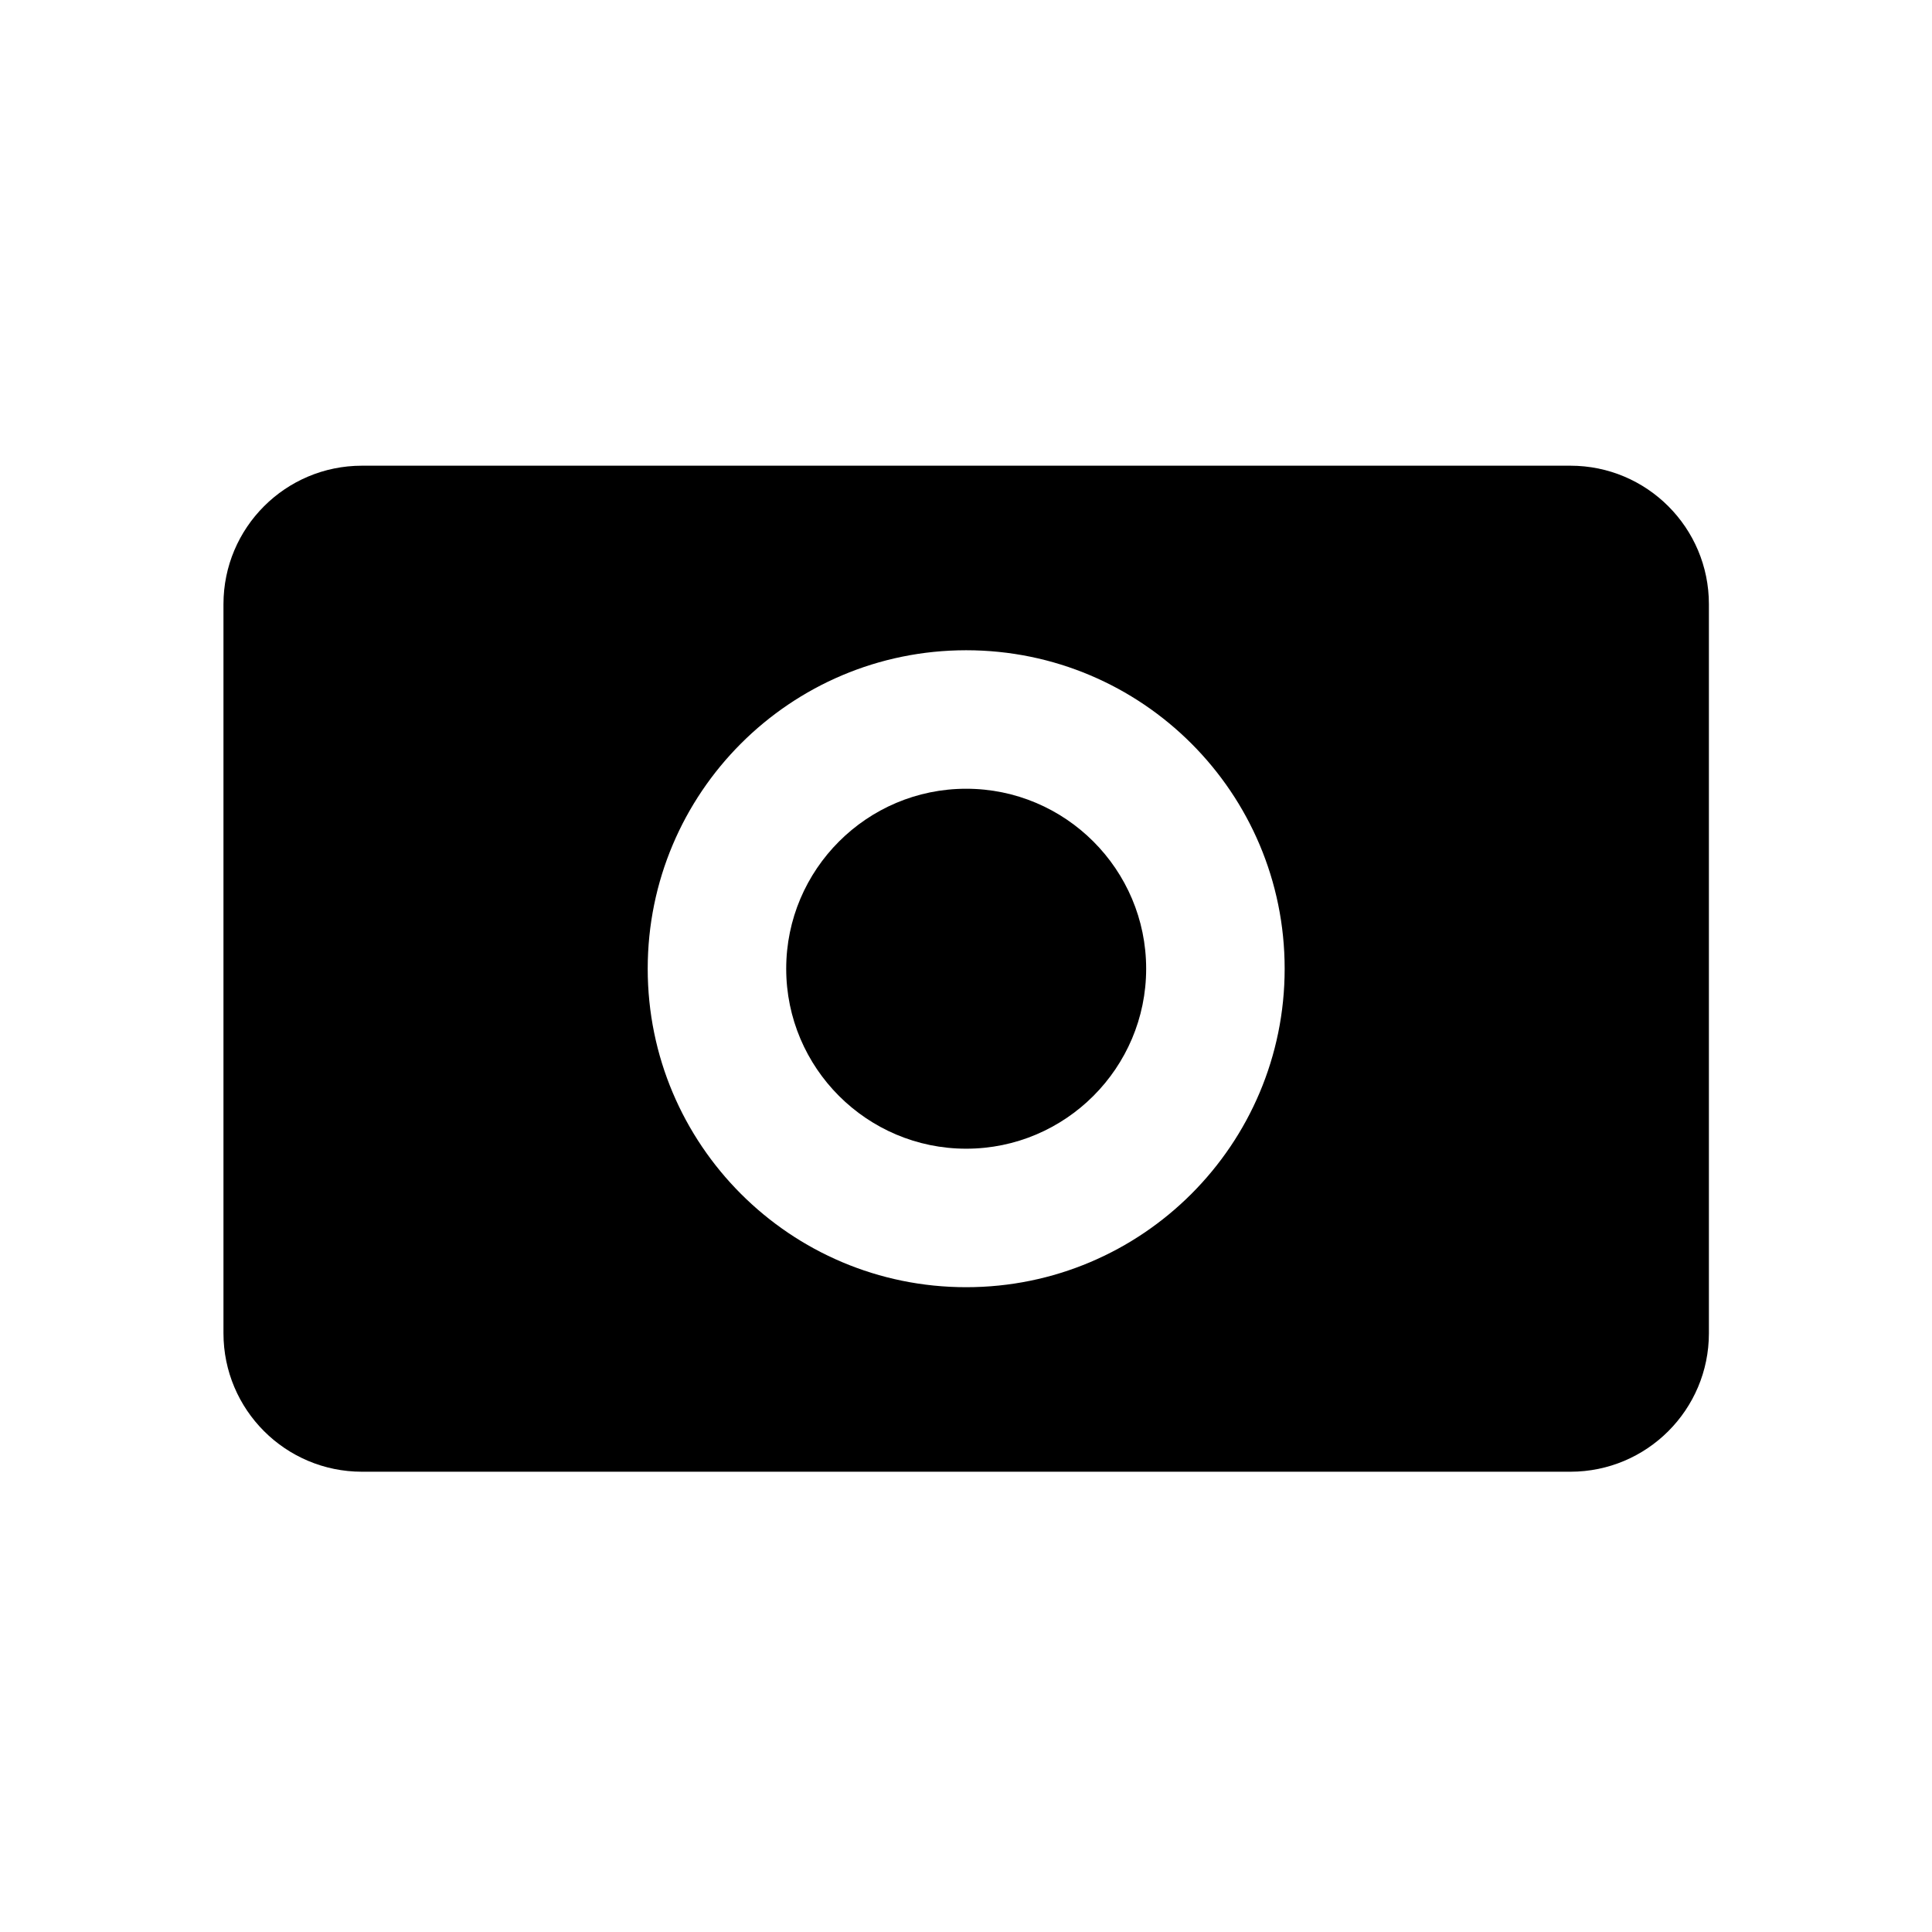
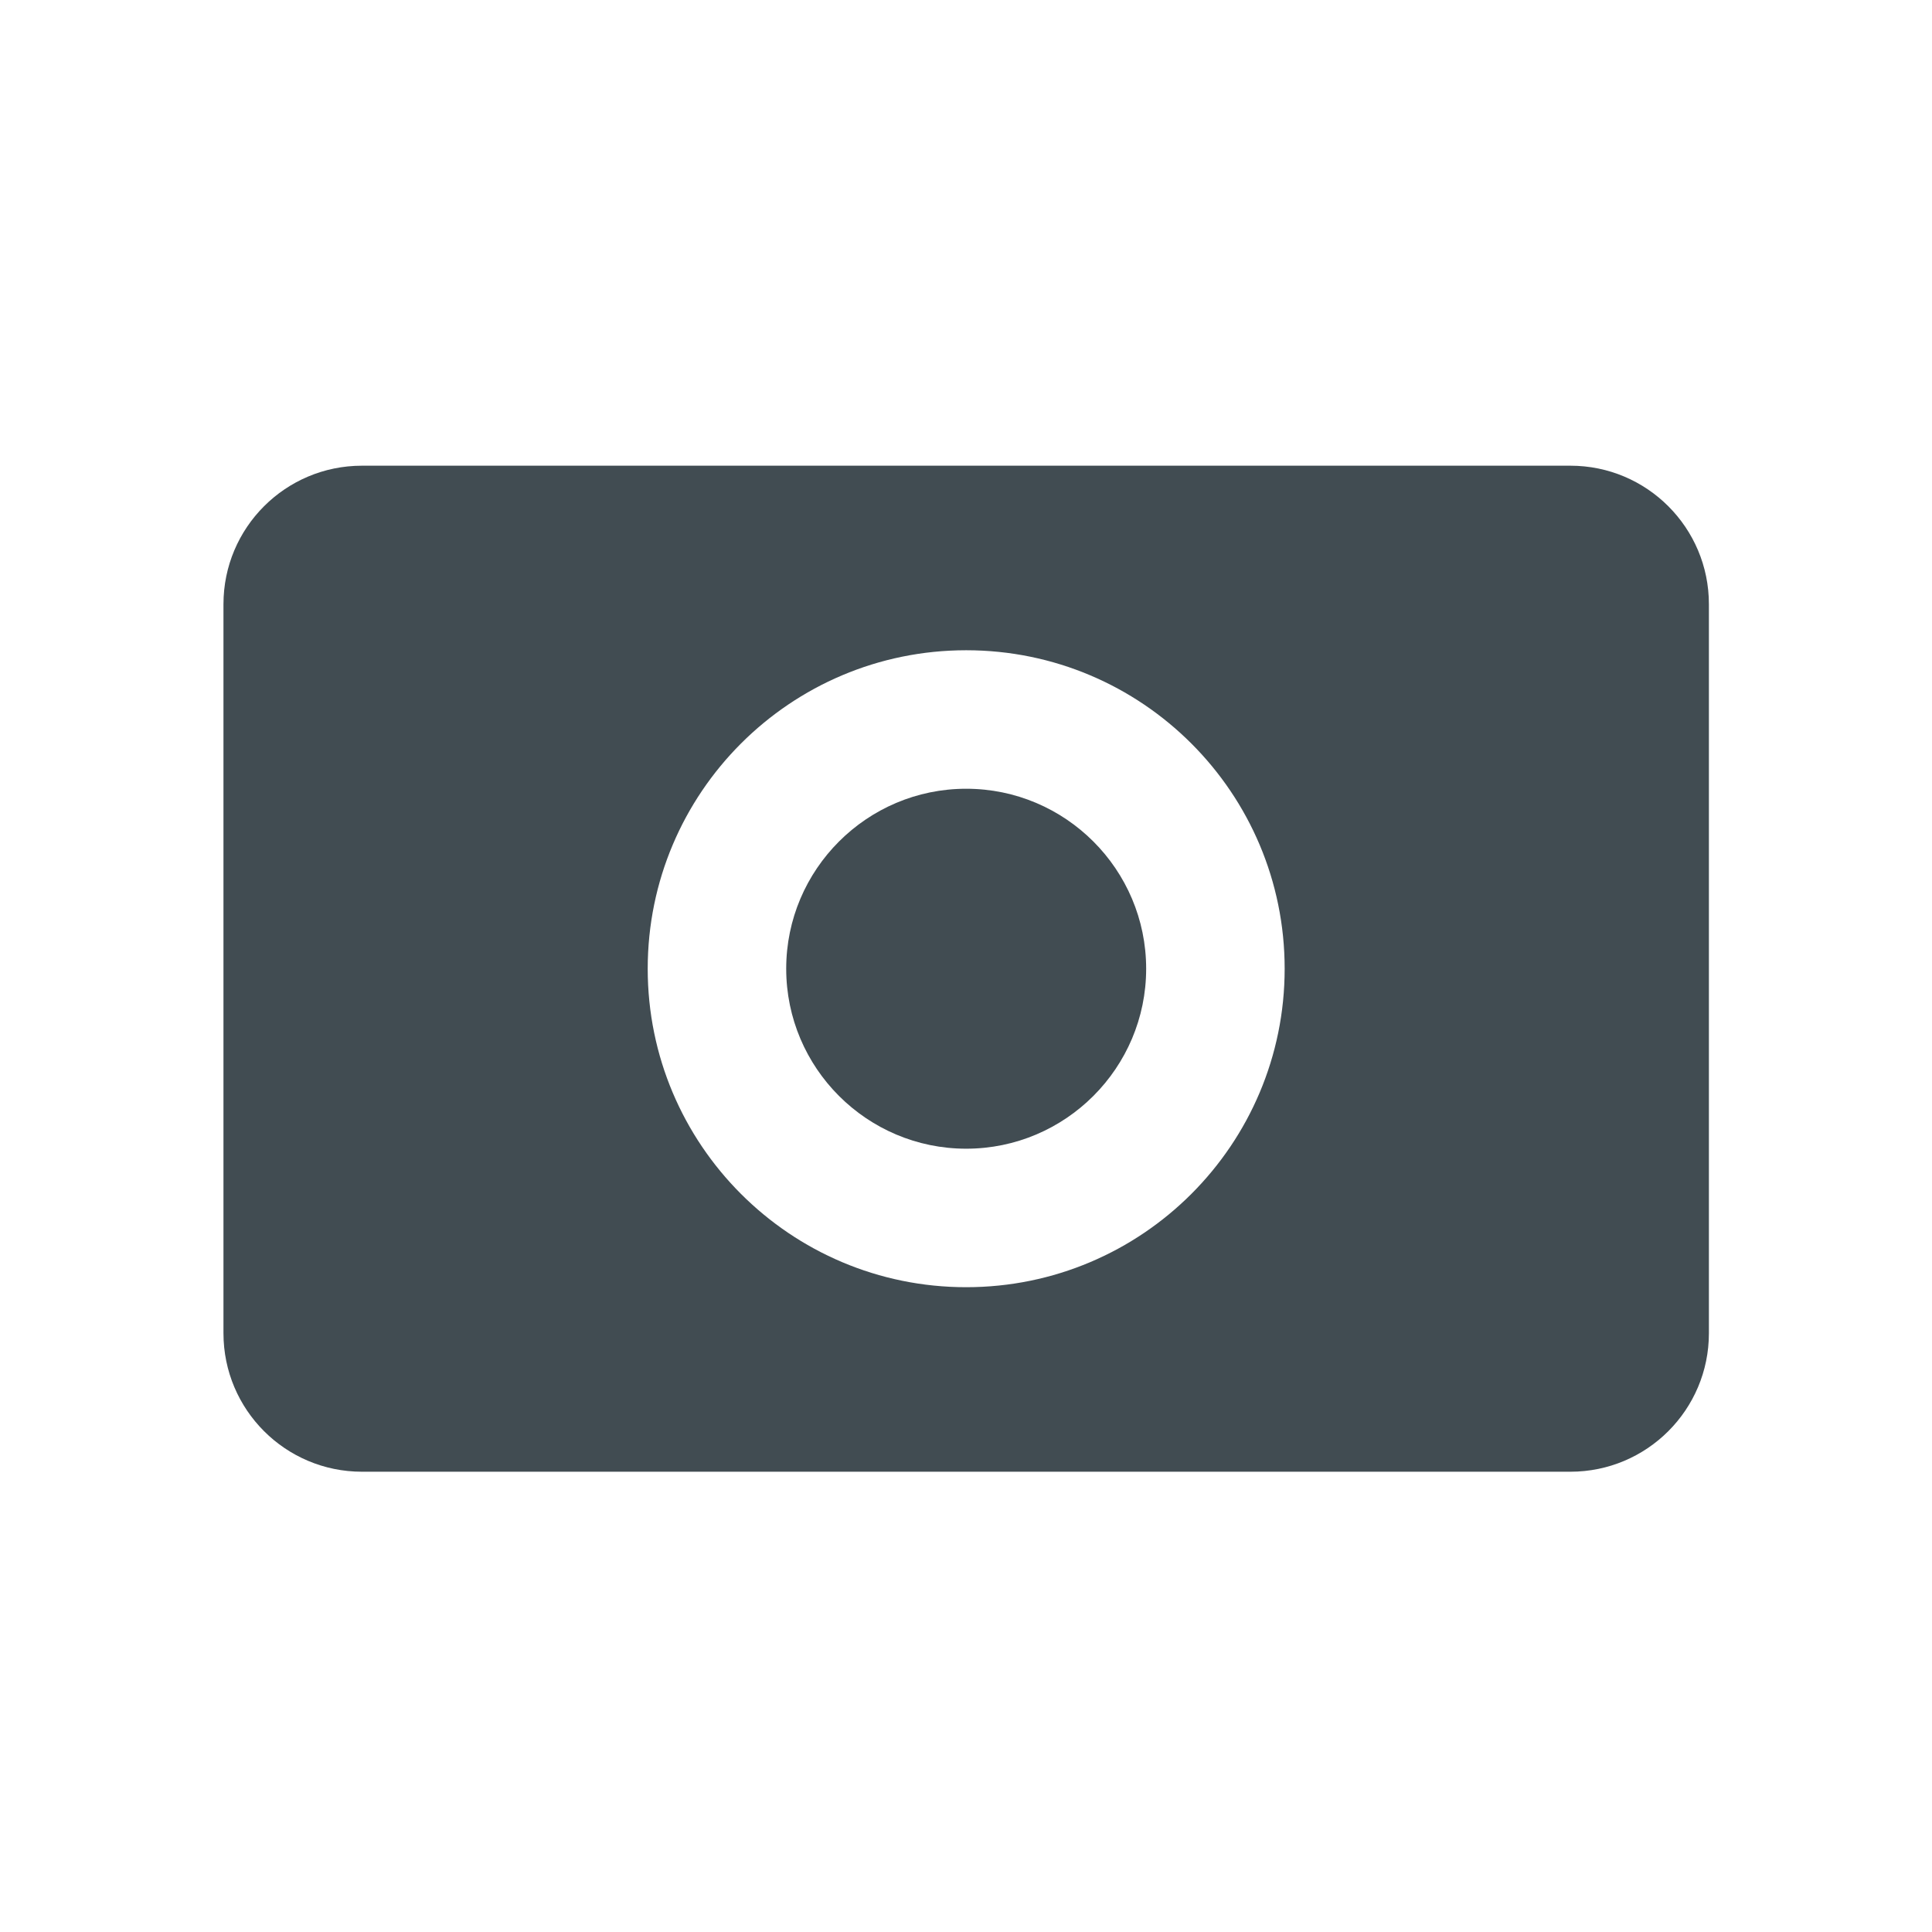
- <svg xmlns="http://www.w3.org/2000/svg" version="1.1" x="0px" y="0px" width="83.697px" height="83.698px" viewBox="1725.916 -394.202 83.697 83.698" enable-background="new 1725.916 -394.202 83.697 83.698" xml:space="preserve">
-   <g id="Layer_1">
-     <path d="M1767.773-360.032c-4.299,0-7.797,3.498-7.797,7.797s3.498,7.797,7.797,7.797s7.797-3.498,7.797-7.797   S1772.072-360.032,1767.773-360.032z M1793.949-374.027h-52.352c-3.314,0-6,2.686-6,6v31.583c0,3.313,2.686,6,6,6h52.352   c3.314,0,6-2.687,6-6v-31.583C1799.949-371.341,1797.263-374.027,1793.949-374.027z M1767.773-338.438   c-7.62,0-13.797-6.177-13.797-13.797c0-7.62,6.177-13.797,13.797-13.797s13.797,6.177,13.797,13.797   C1781.57-344.616,1775.393-338.438,1767.773-338.438z" />
-   </g>
-   <g id="Layer_2">
- </g>
-   <g id="Layer_3">
- </g>
-   <g id="Layer_4">
- </g>
-   <g id="Layer_5">
- </g>
-   <g id="Layer_6">
- </g>
-   <g id="Layer_7">
- </g>
-   <g id="Layer_8">
- </g>
+ <svg xmlns="http://www.w3.org/2000/svg" version="1.1" id="Layer_1" x="0px" y="0px" width="83.697px" height="83.698px" viewBox="1725.916 -394.202 83.697 83.698" enable-background="new 1725.916 -394.202 83.697 83.698" xml:space="preserve">
+   <path fill="#414C52" d="M1767.773-360.032c-4.299,0-7.797,3.498-7.797,7.797s3.498,7.797,7.797,7.797s7.797-3.498,7.797-7.797  S1772.072-360.032,1767.773-360.032z M1793.949-374.027h-52.352c-3.314,0-6,2.686-6,6v31.583c0,3.313,2.686,6,6,6h52.352  c3.314,0,6-2.687,6-6v-31.583C1799.949-371.341,1797.263-374.027,1793.949-374.027z M1767.773-338.438  c-7.62,0-13.797-6.177-13.797-13.797c0-7.62,6.177-13.797,13.797-13.797s13.797,6.177,13.797,13.797  C1781.57-344.616,1775.393-338.438,1767.773-338.438z" />
</svg>
